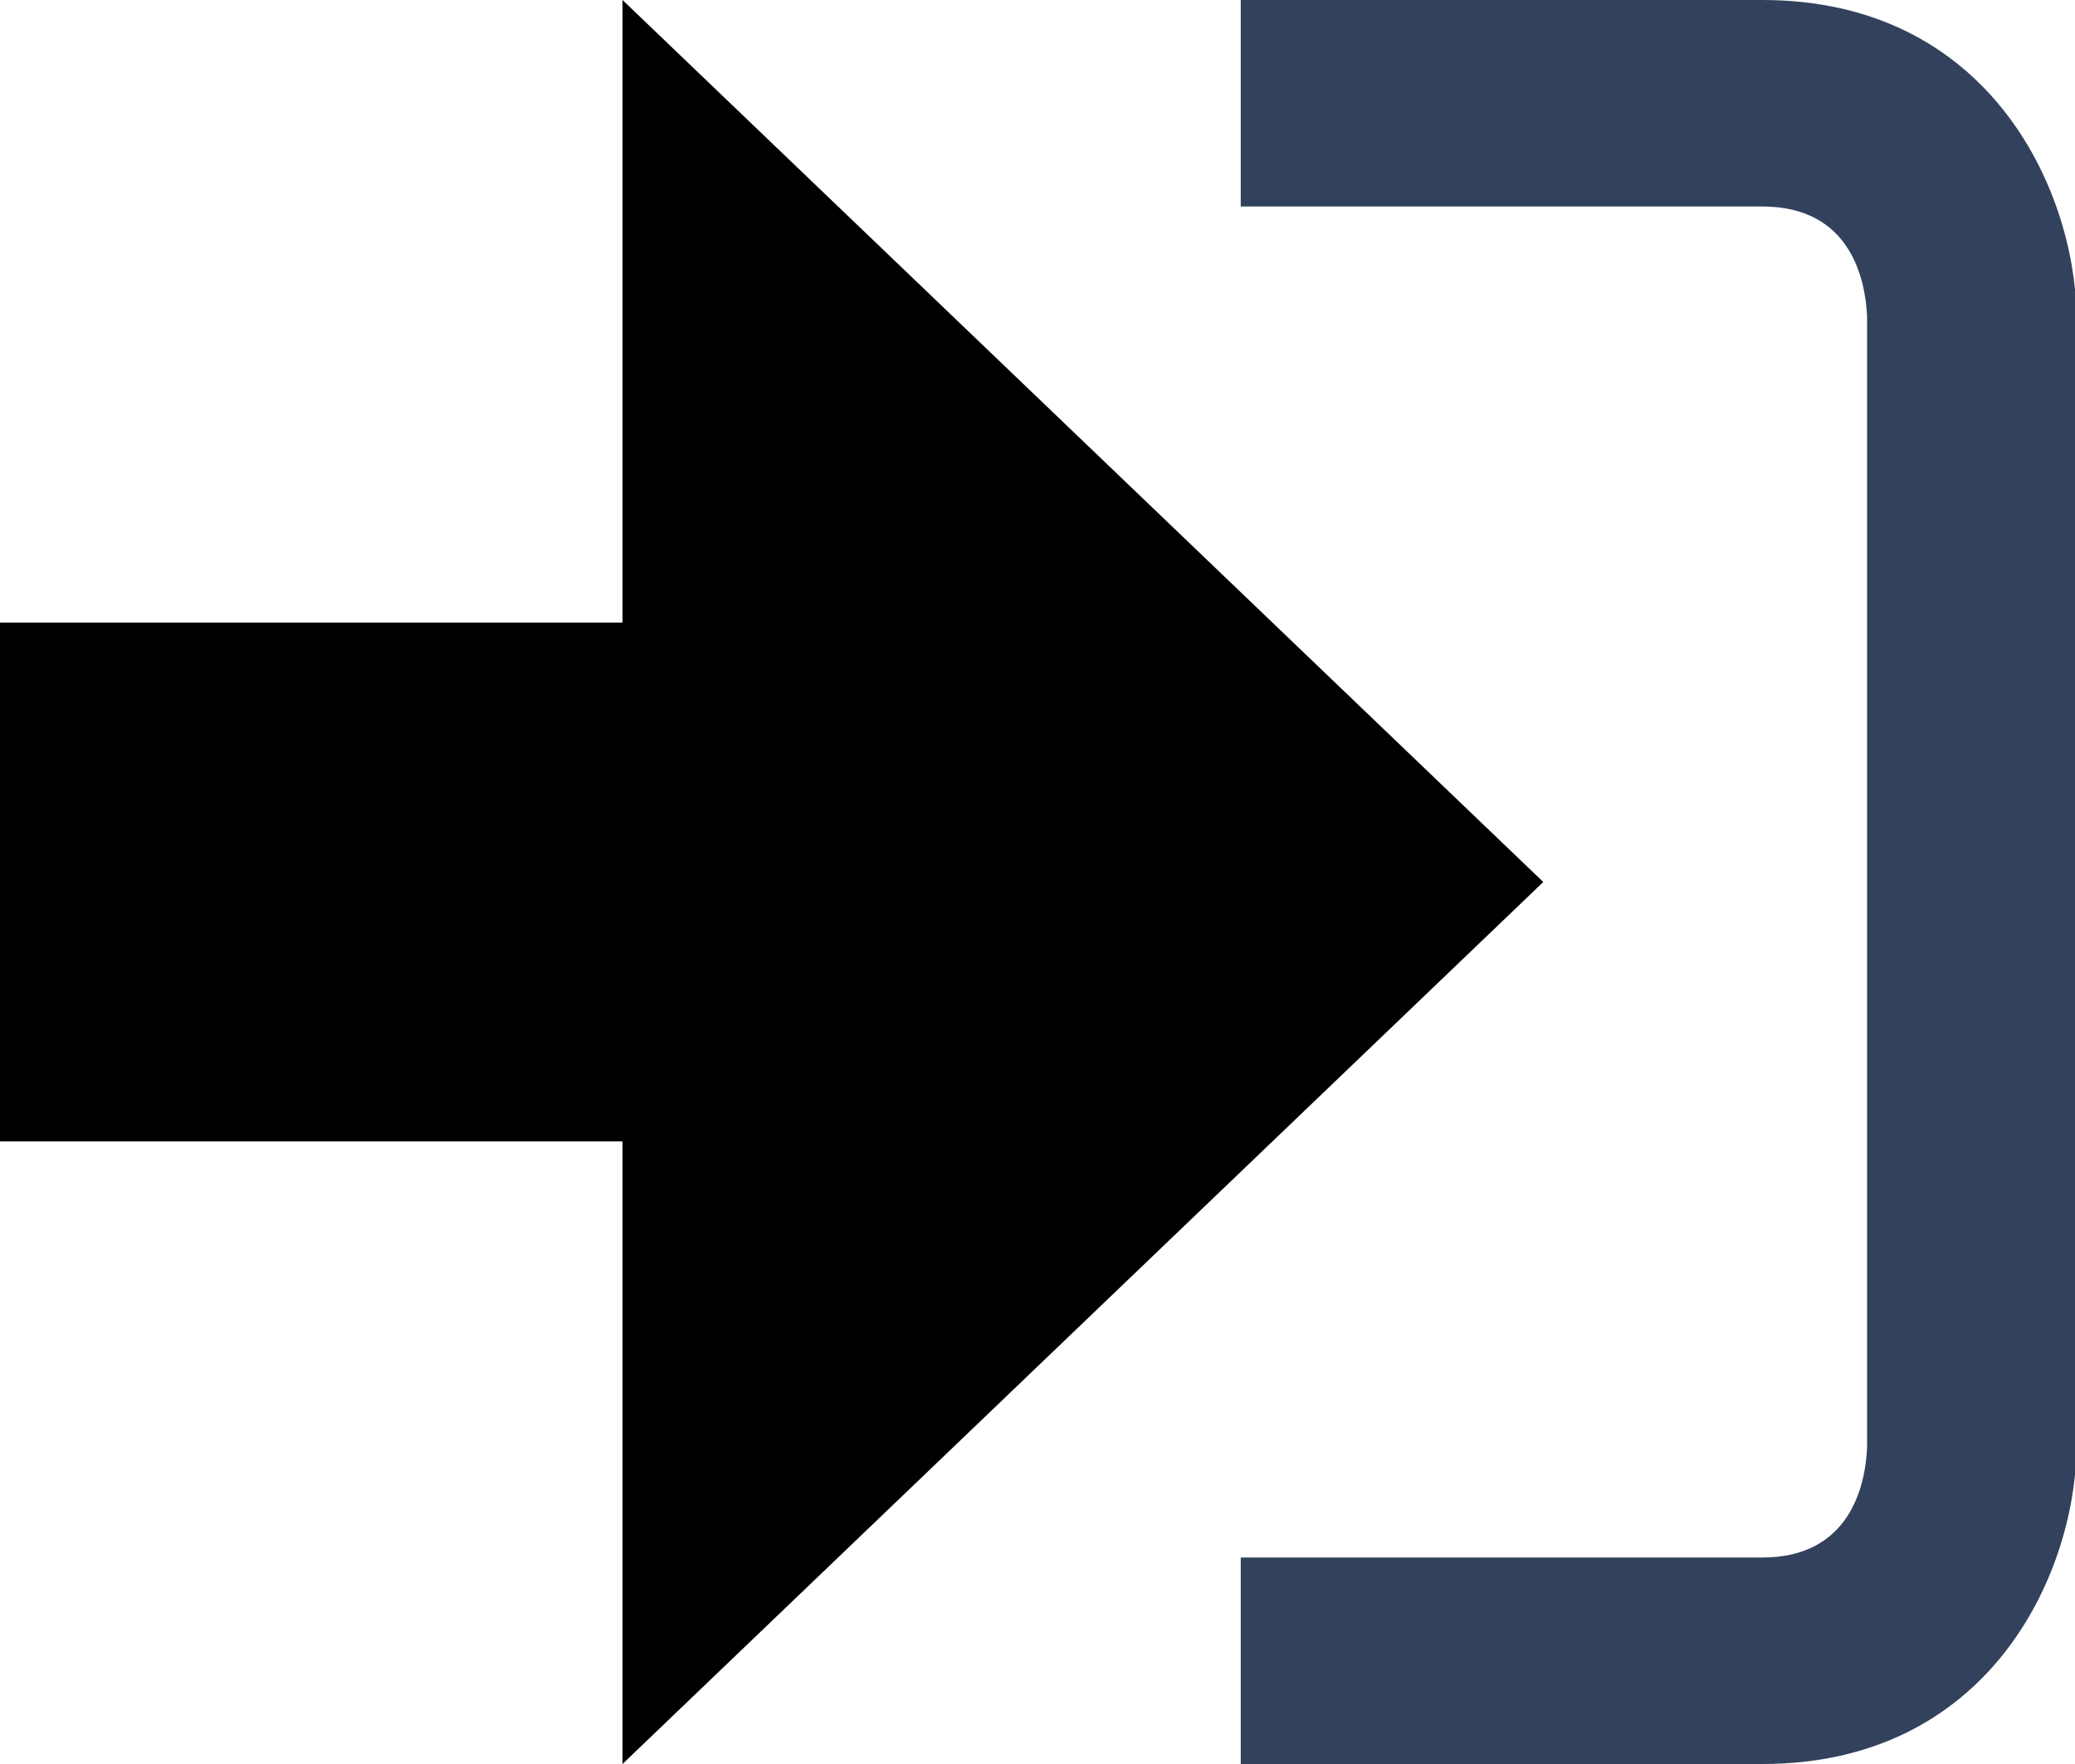
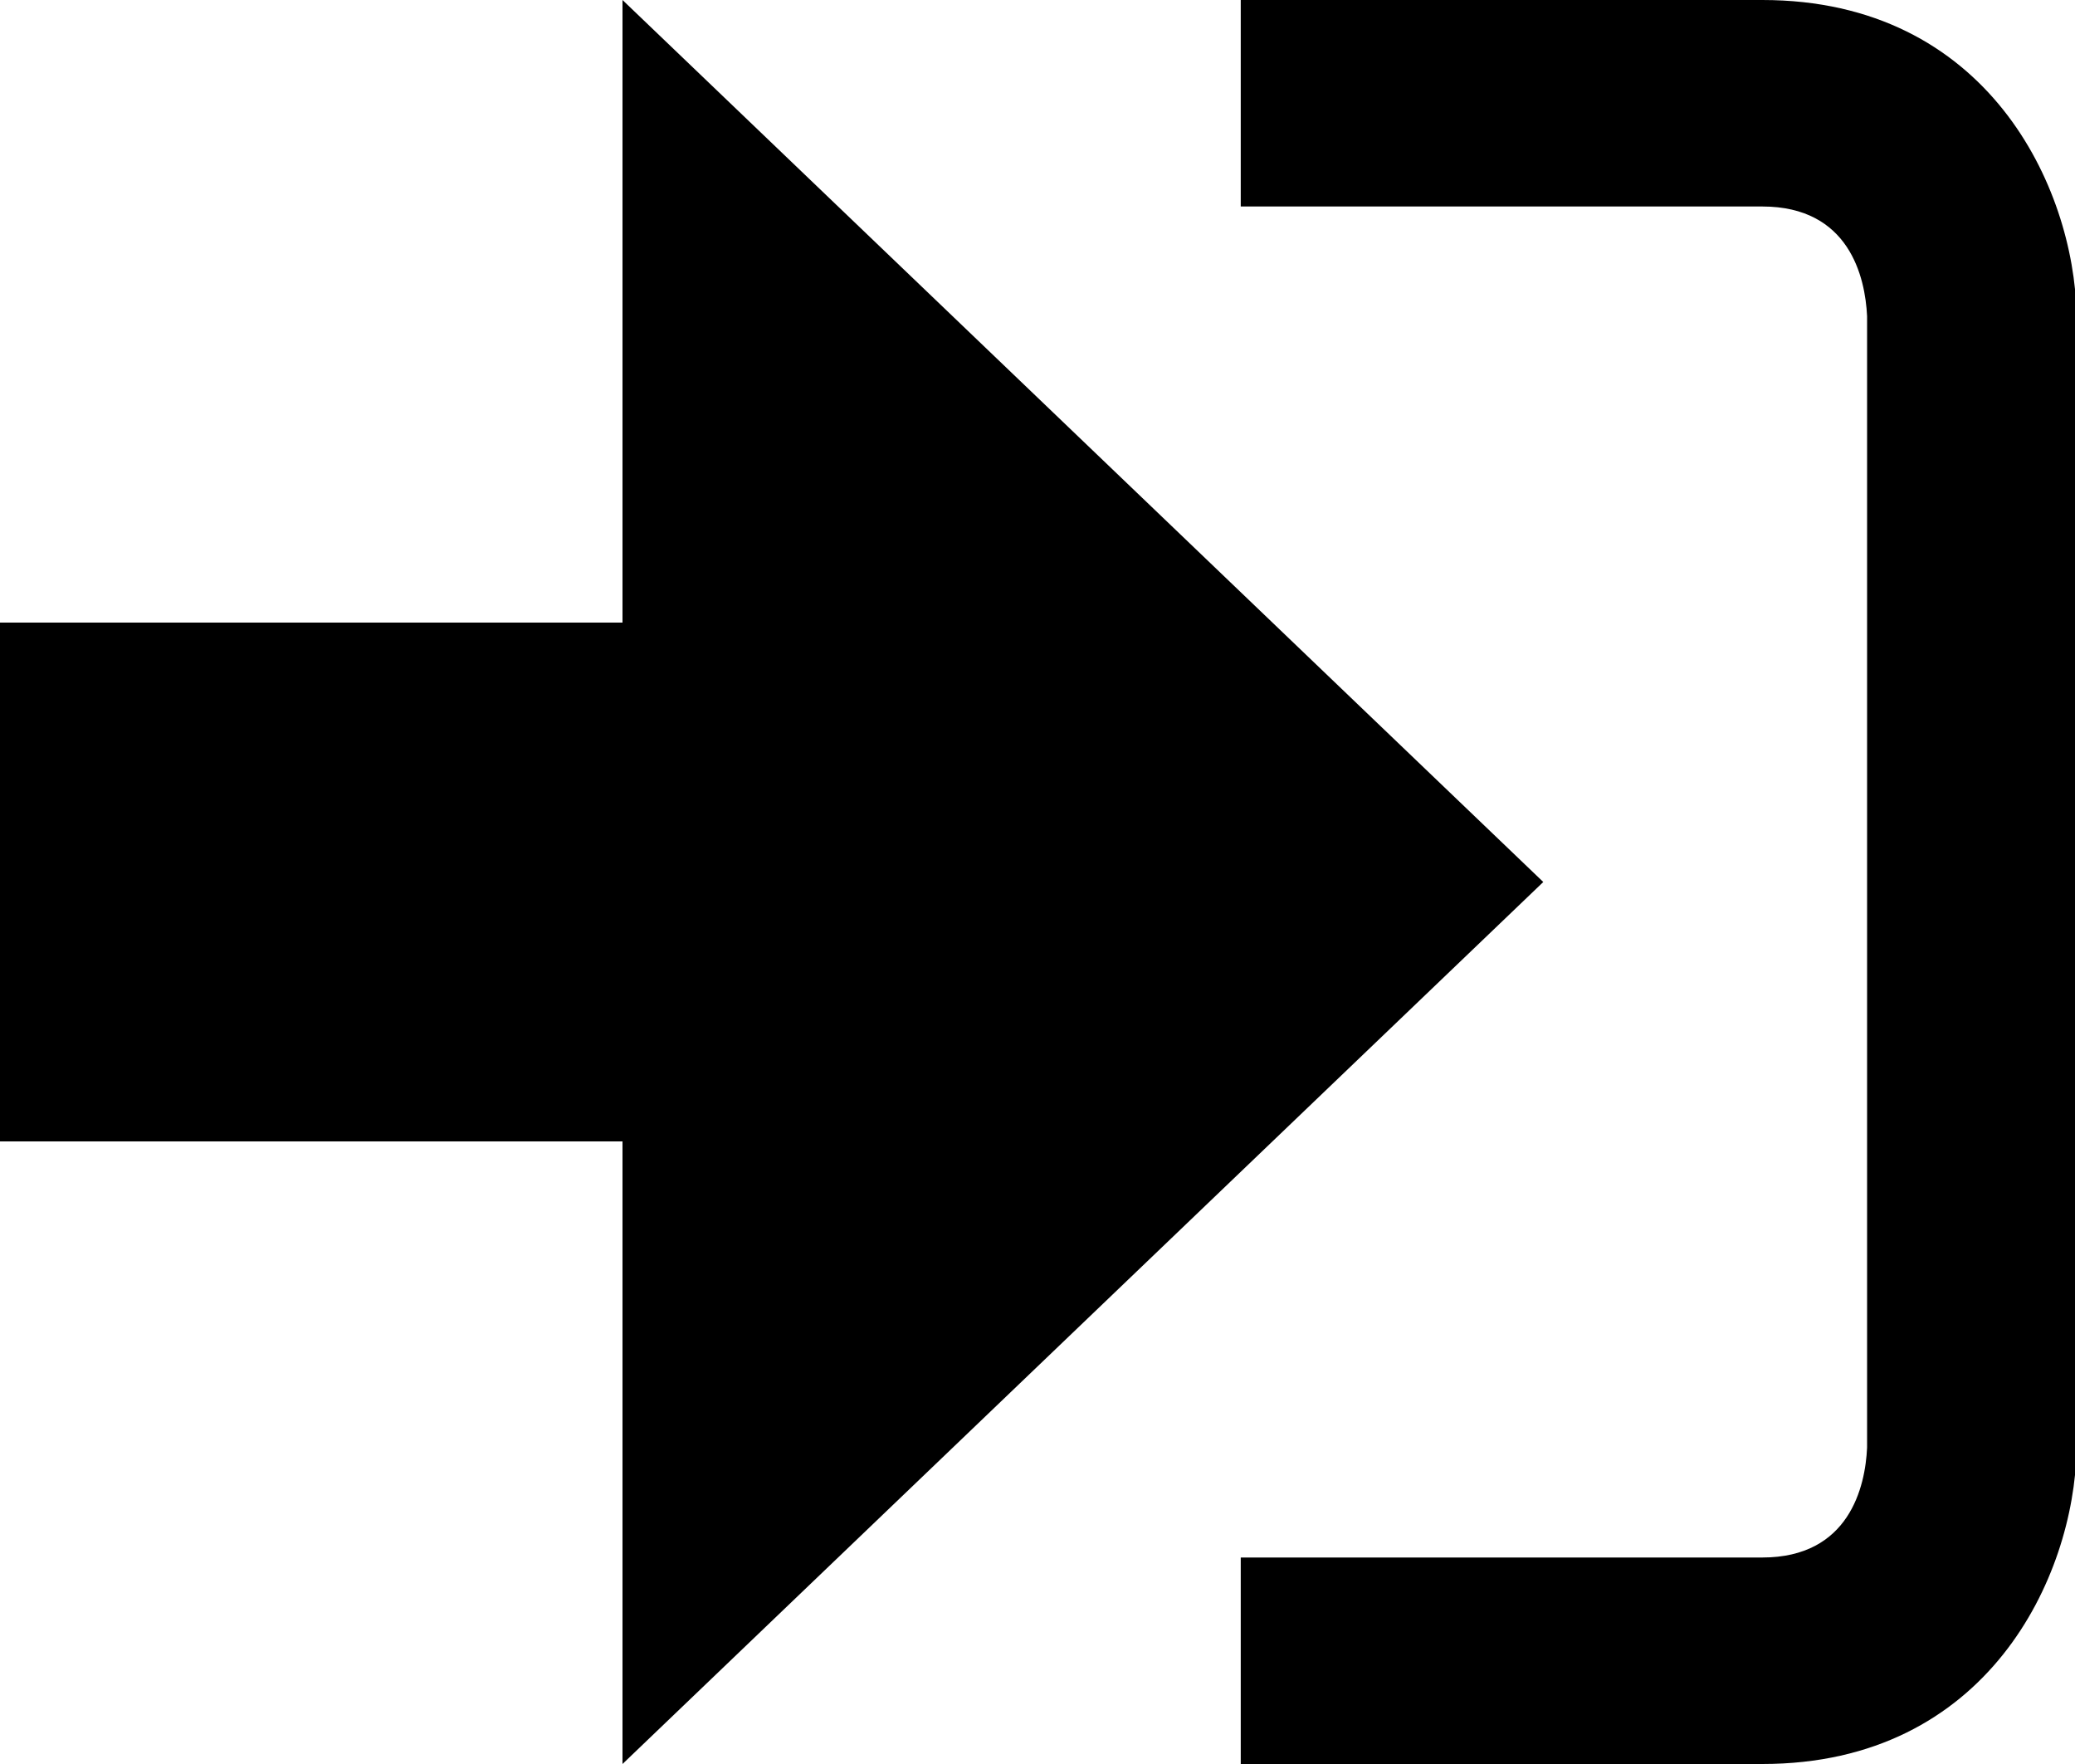
<svg xmlns="http://www.w3.org/2000/svg" width="20" height="17">
  <path fill="currentColor" d="M14.875 8.5L6 0v6H0v5h6v6z" />
-   <path fill="#32425C" d="M16.986 15.01h-5.027V17h5.027c2.178 0 3.004-1.81 3.029-3.026V3.028C19.99 1.811 19.164 0 16.986 0h-5.027v1.99h5.027c.839 0 .992.681 1.01 1.057v10.904c-.017.376-.171 1.059-1.01 1.059z" />
+   <path fill="currentColor" d="M16.986 15.01h-5.027V17h5.027c2.178 0 3.004-1.81 3.029-3.026V3.028C19.99 1.811 19.164 0 16.986 0h-5.027v1.99h5.027c.839 0 .992.681 1.01 1.057v10.904c-.017.376-.171 1.059-1.01 1.059z" />
</svg>
